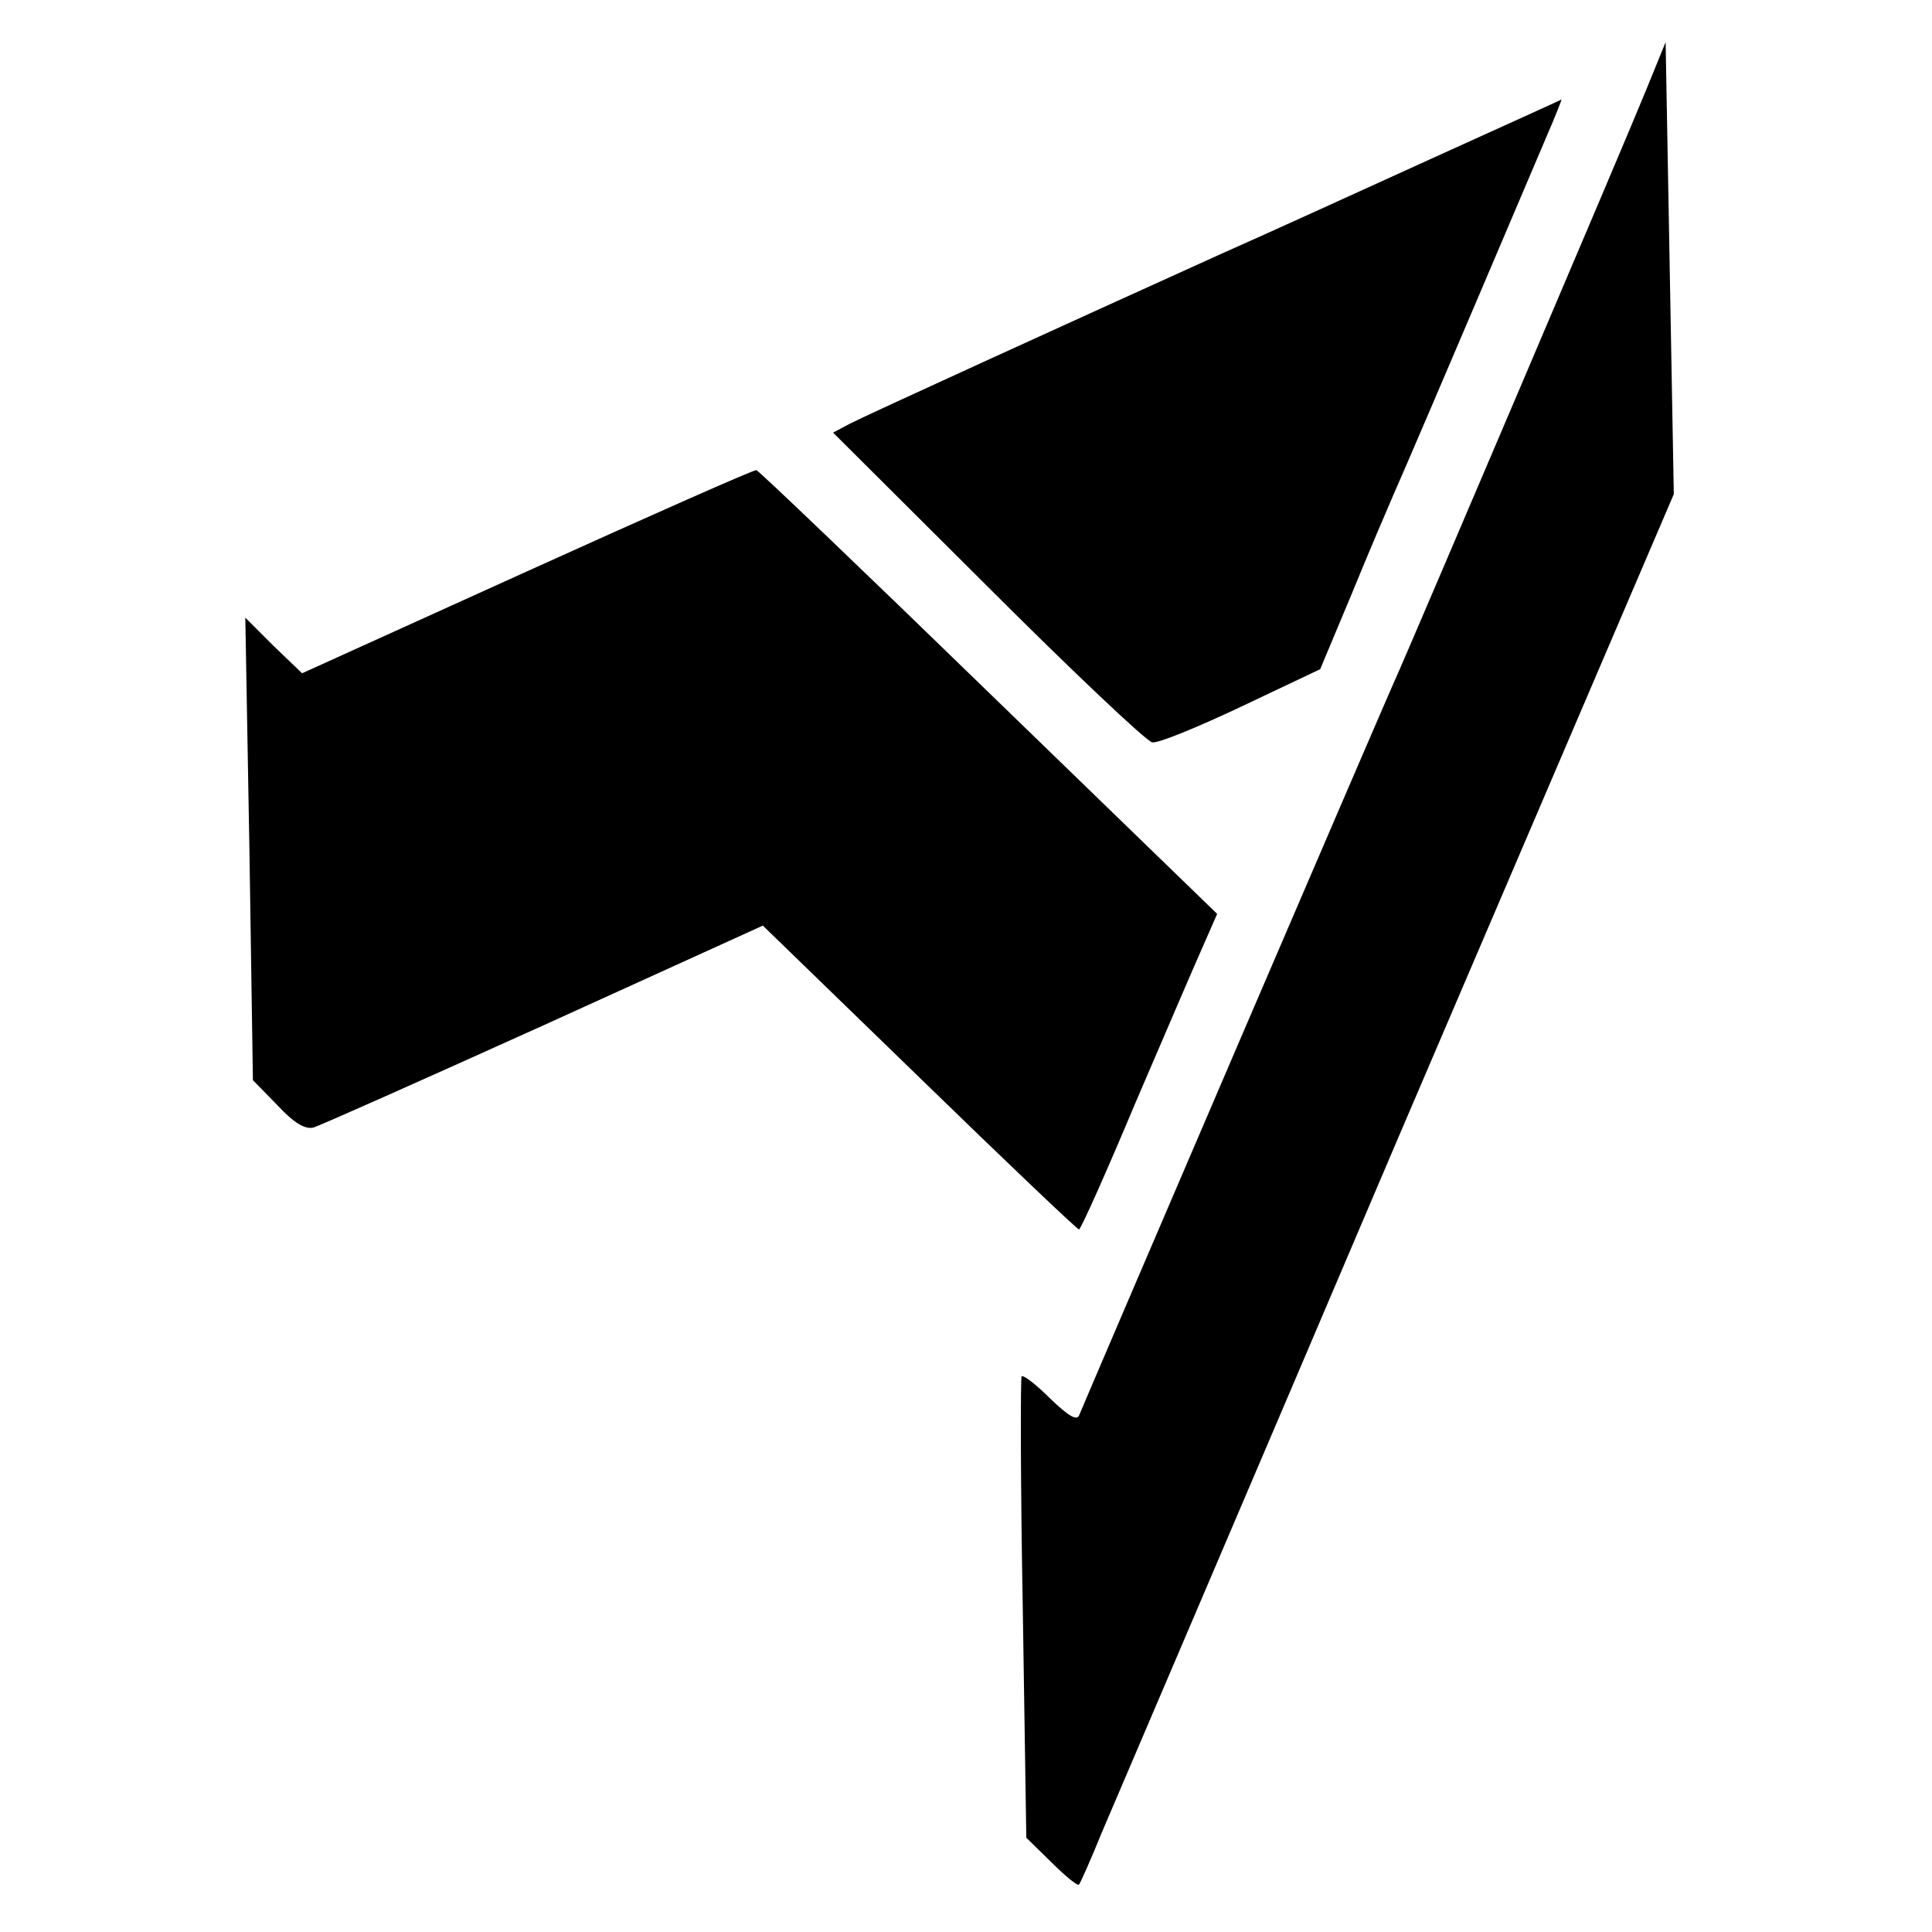
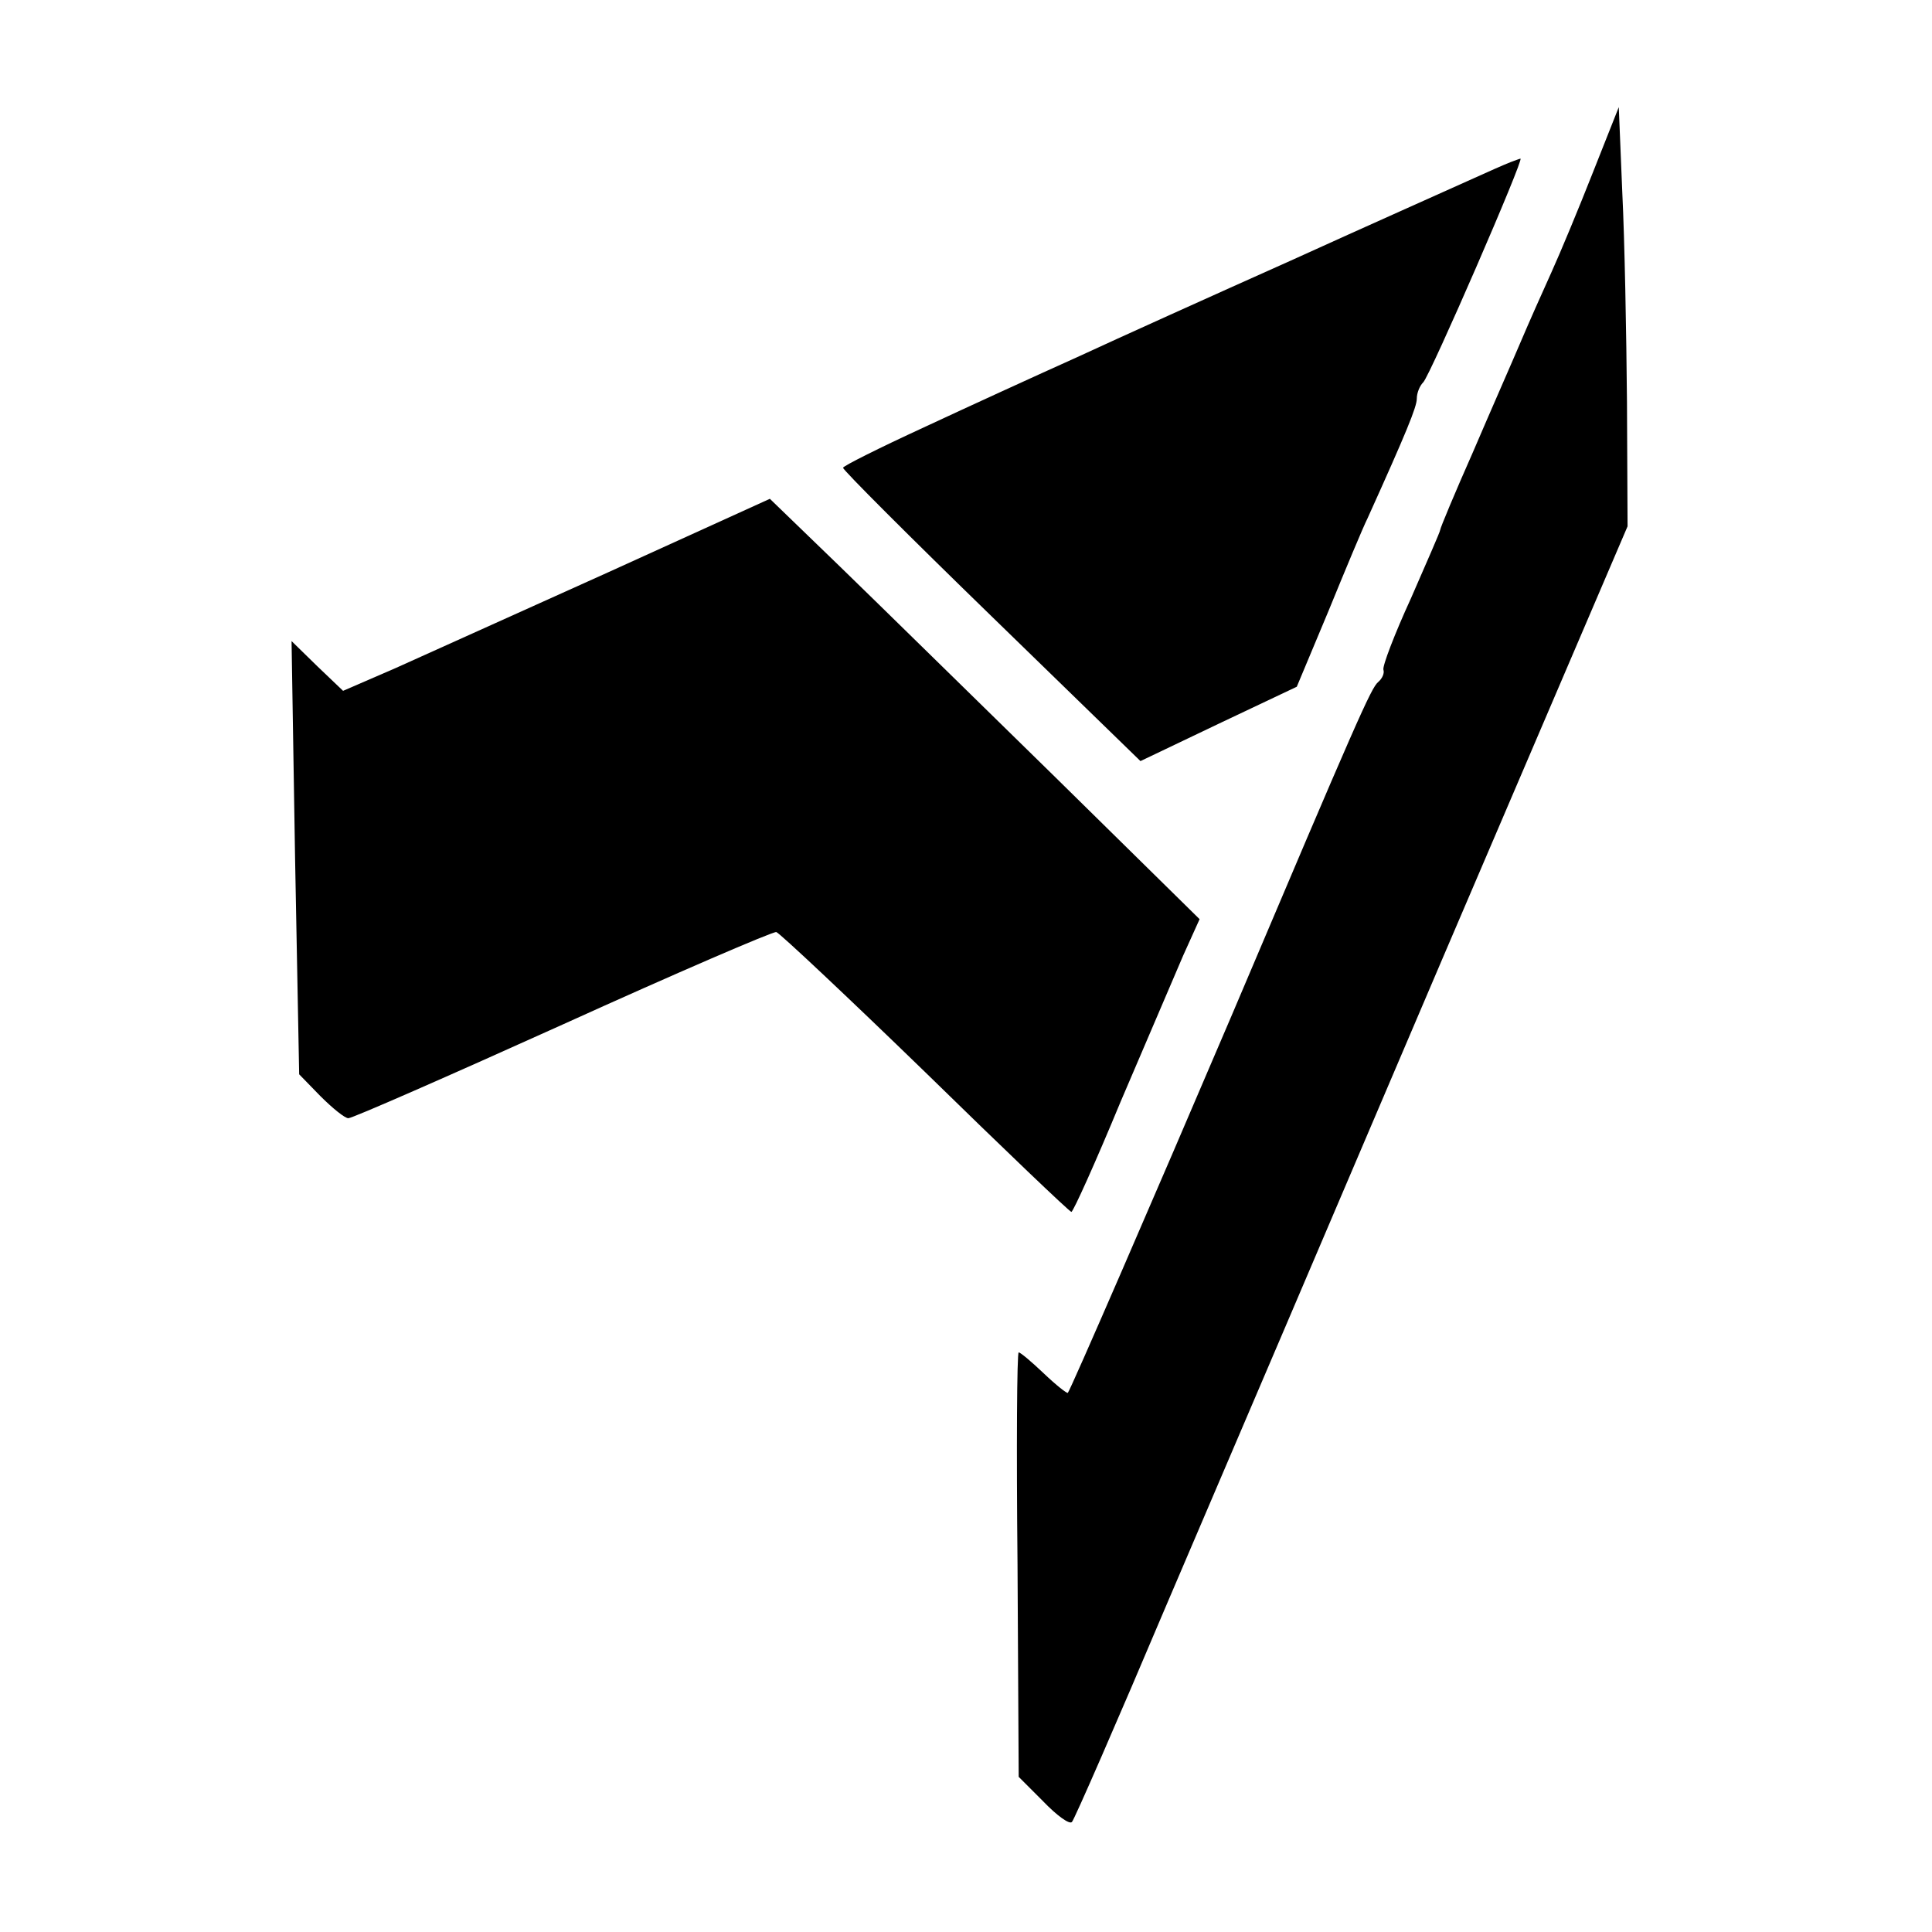
<svg xmlns="http://www.w3.org/2000/svg" version="1.0" width="330pt" height="330pt" viewBox="0 0 330 330" preserveAspectRatio="xMidYMid meet">
  <g transform="translate(0,330) scale(0.1,-0.1)" fill="#000000" stroke="none">
-     <path d="M2812 3147 c-39 -96 -396 -933 -422 -992 -17 -36 -534 -1241 -547 -1273 -4 -9 -19 0 -49 29 -24 24 -46 41 -49 38 -2 -3 -2 -181 2 -397 l6 -391 43 -42 c24 -24 45 -41 47 -38 2 2 20 42 39 89 20 47 248 580 506 1186 l471 1100 -7 386 -7 386 -33 -81z" />
-     <path d="M2445 3029 c-121 -55 -283 -129 -360 -163 -263 -119 -605 -275 -634 -290 l-28 -15 264 -263 c145 -145 271 -264 281 -266 10 -2 78 26 152 61 l135 64 54 129 c29 71 62 148 72 171 16 36 75 173 259 606 16 37 28 67 27 67 -1 -1 -101 -46 -222 -101z" />
-     <path d="M900 2324 l-384 -174 -49 47 -48 48 7 -395 6 -395 42 -43 c29 -31 47 -41 61 -38 11 3 188 82 394 175 l374 170 267 -259 c147 -143 270 -260 273 -260 3 0 46 96 95 213 50 116 102 238 116 269 l25 57 -390 378 c-214 208 -393 379 -397 380 -4 1 -180 -77 -392 -173z" />
+     <path d="M2721 3006 c-24 -61 -56 -138 -71 -171 -15 -33 -39 -87 -53 -120 -14 -33 -51 -117 -81 -187 -31 -70 -56 -130 -56 -133 0 -3 -23 -55 -50 -117 -28 -61 -49 -116 -47 -122 2 -6 -2 -15 -9 -21 -12 -10 -35 -62 -250 -569 -134 -314 -275 -639 -280 -645 -1 -2 -20 13 -41 33 -21 20 -40 36 -43 36 -3 0 -4 -163 -2 -362 l2 -363 42 -42 c23 -24 45 -40 49 -35 4 4 77 171 162 372 86 201 298 697 471 1103 l316 738 -1 212 c-1 117 -4 278 -8 358 l-6 146 -44 -111z" />
+     <path d="M2580 3023 c-8 -3 -42 -18 -75 -33 -33 -15 -168 -75 -300 -135 -132 -59 -296 -133 -365 -165 -69 -31 -187 -85 -262 -120 -76 -35 -138 -66 -138 -69 0 -4 114 -118 254 -254 l254 -247 134 64 133 63 54 129 c29 71 59 143 67 159 66 146 84 190 84 204 0 10 5 22 11 28 12 12 174 385 166 382 -1 0 -9 -3 -17 -6z" />
+     <path d="M1040 2323 c-151 -68 -315 -142 -364 -164 l-90 -39 -44 42 -44 43 6 -370 7 -370 36 -37 c21 -21 42 -38 48 -38 7 0 171 72 366 160 194 88 359 159 365 158 6 -2 121 -110 255 -240 134 -131 246 -238 249 -238 3 0 41 84 84 188 44 103 92 215 107 250 l28 62 -247 243 c-136 133 -301 295 -367 359 l-120 116 -275 -125z" />
  </g>
</svg>
